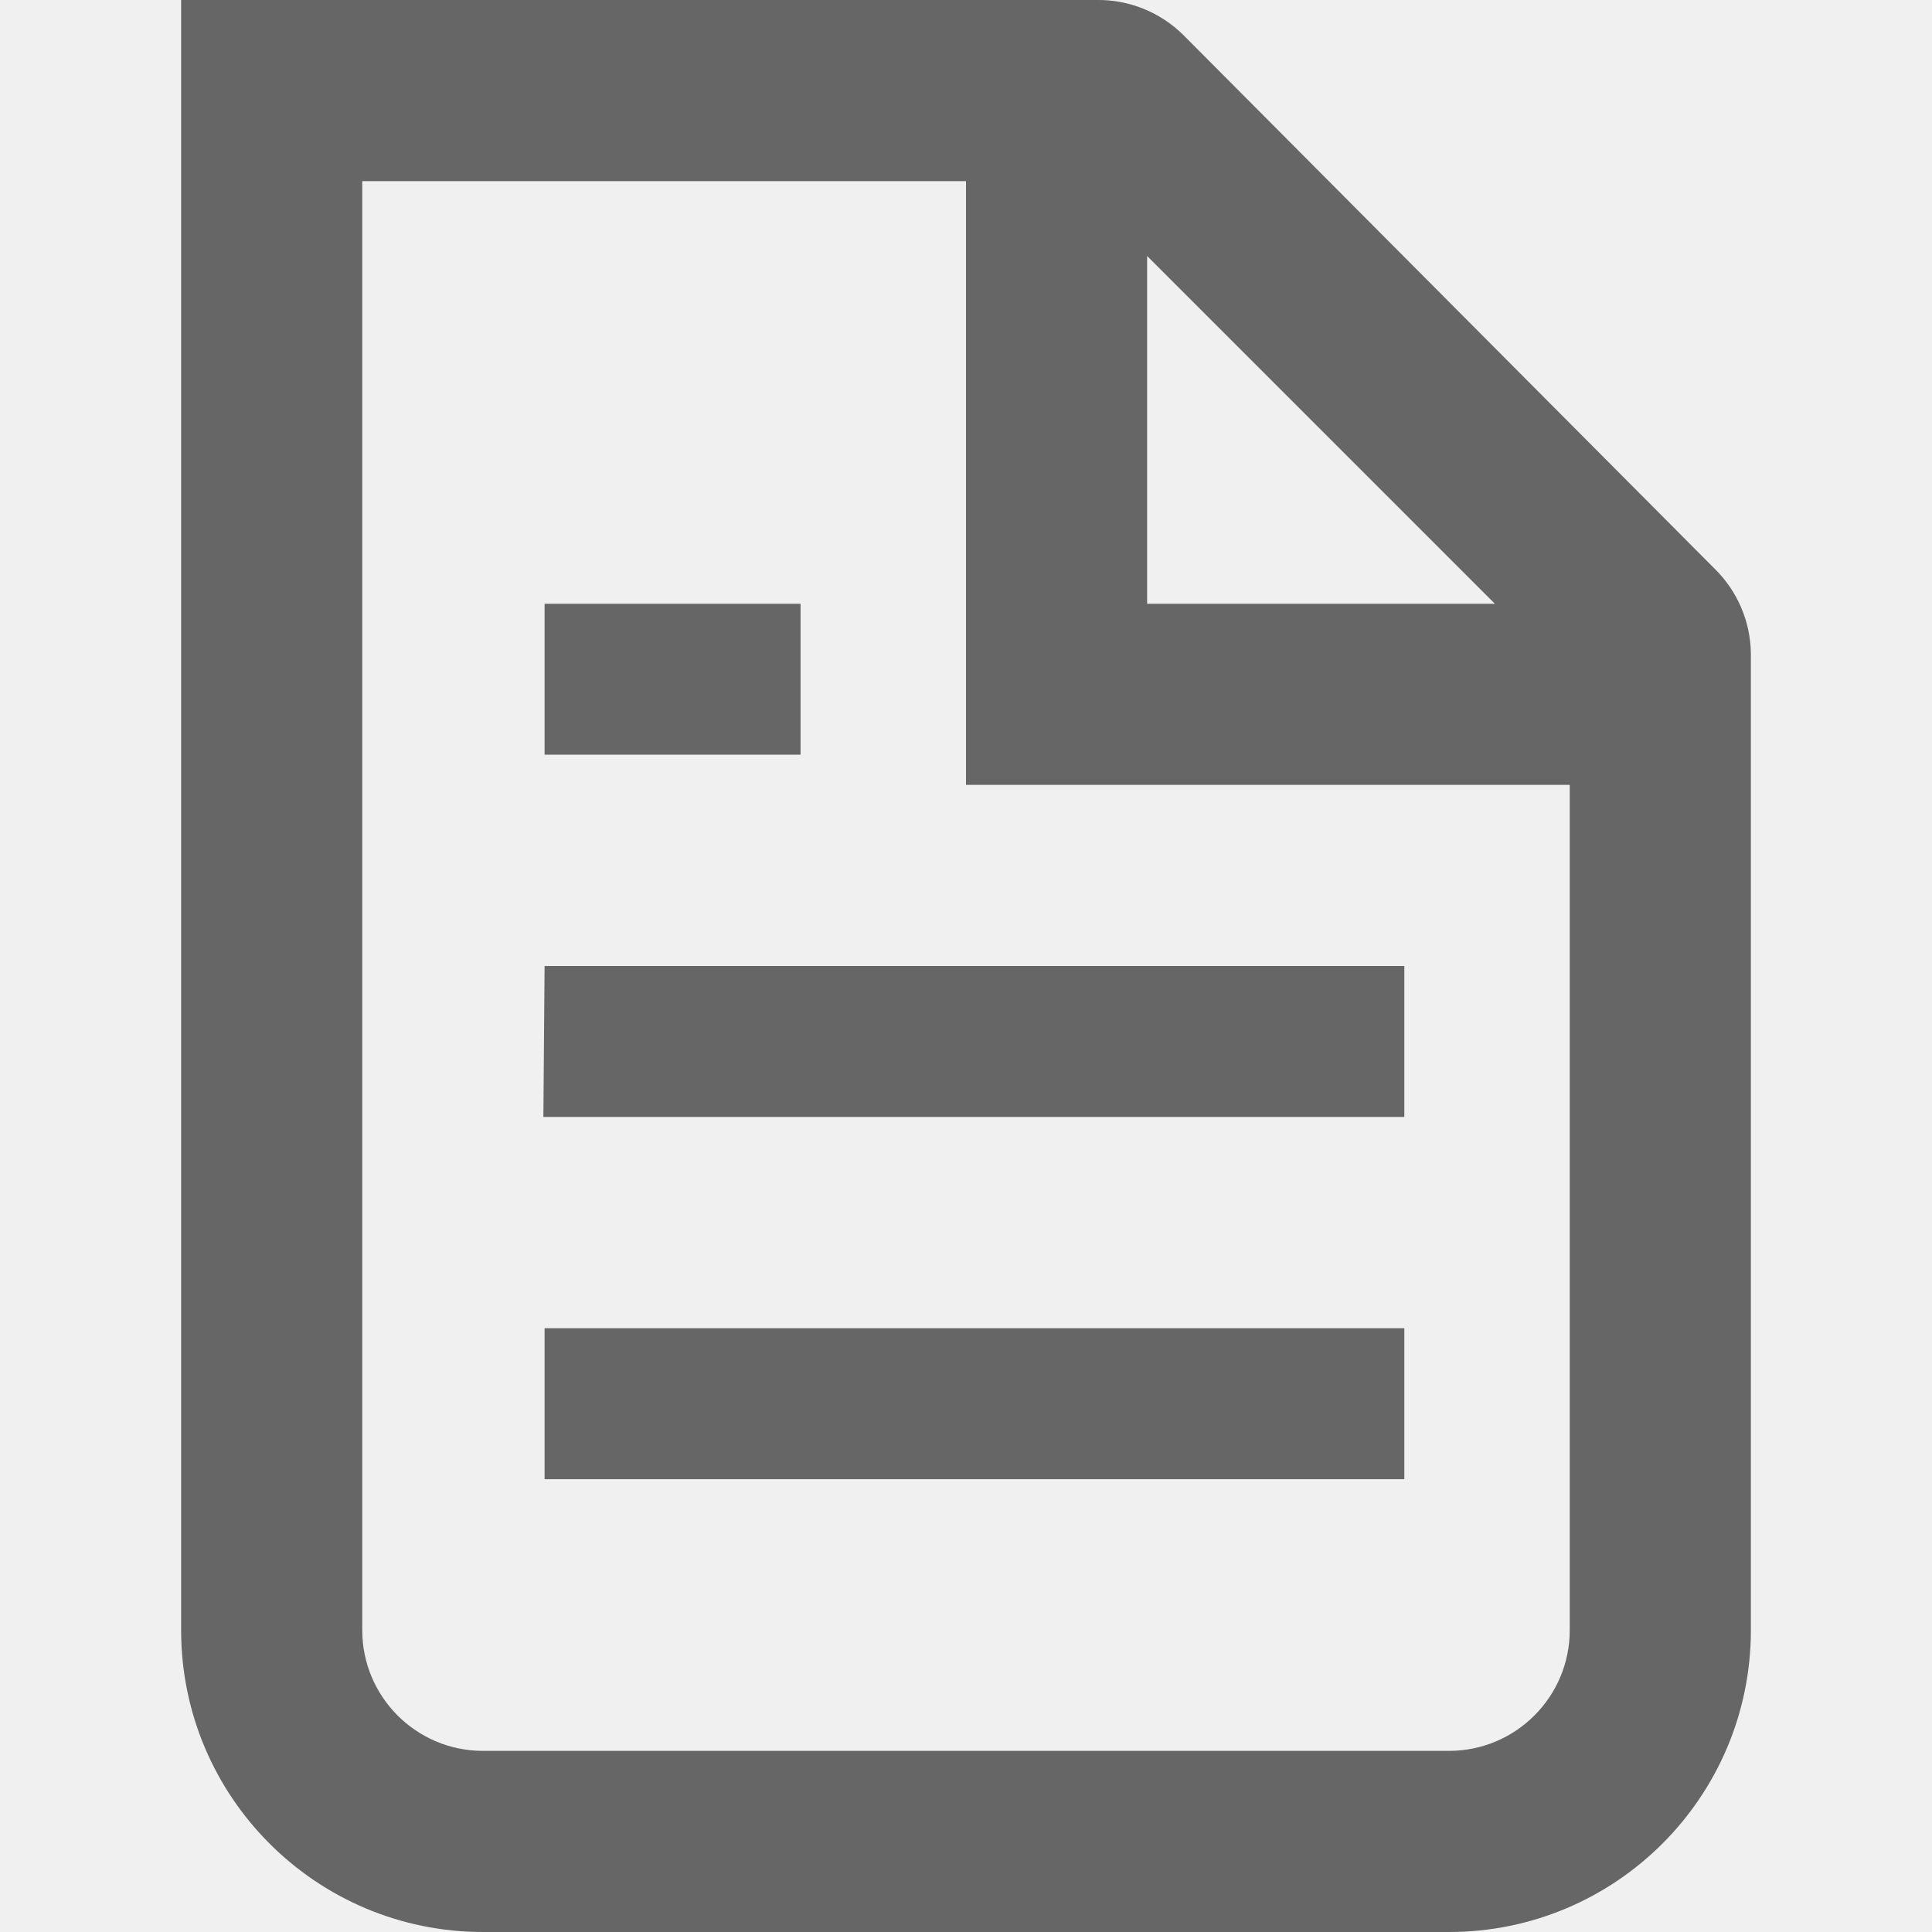
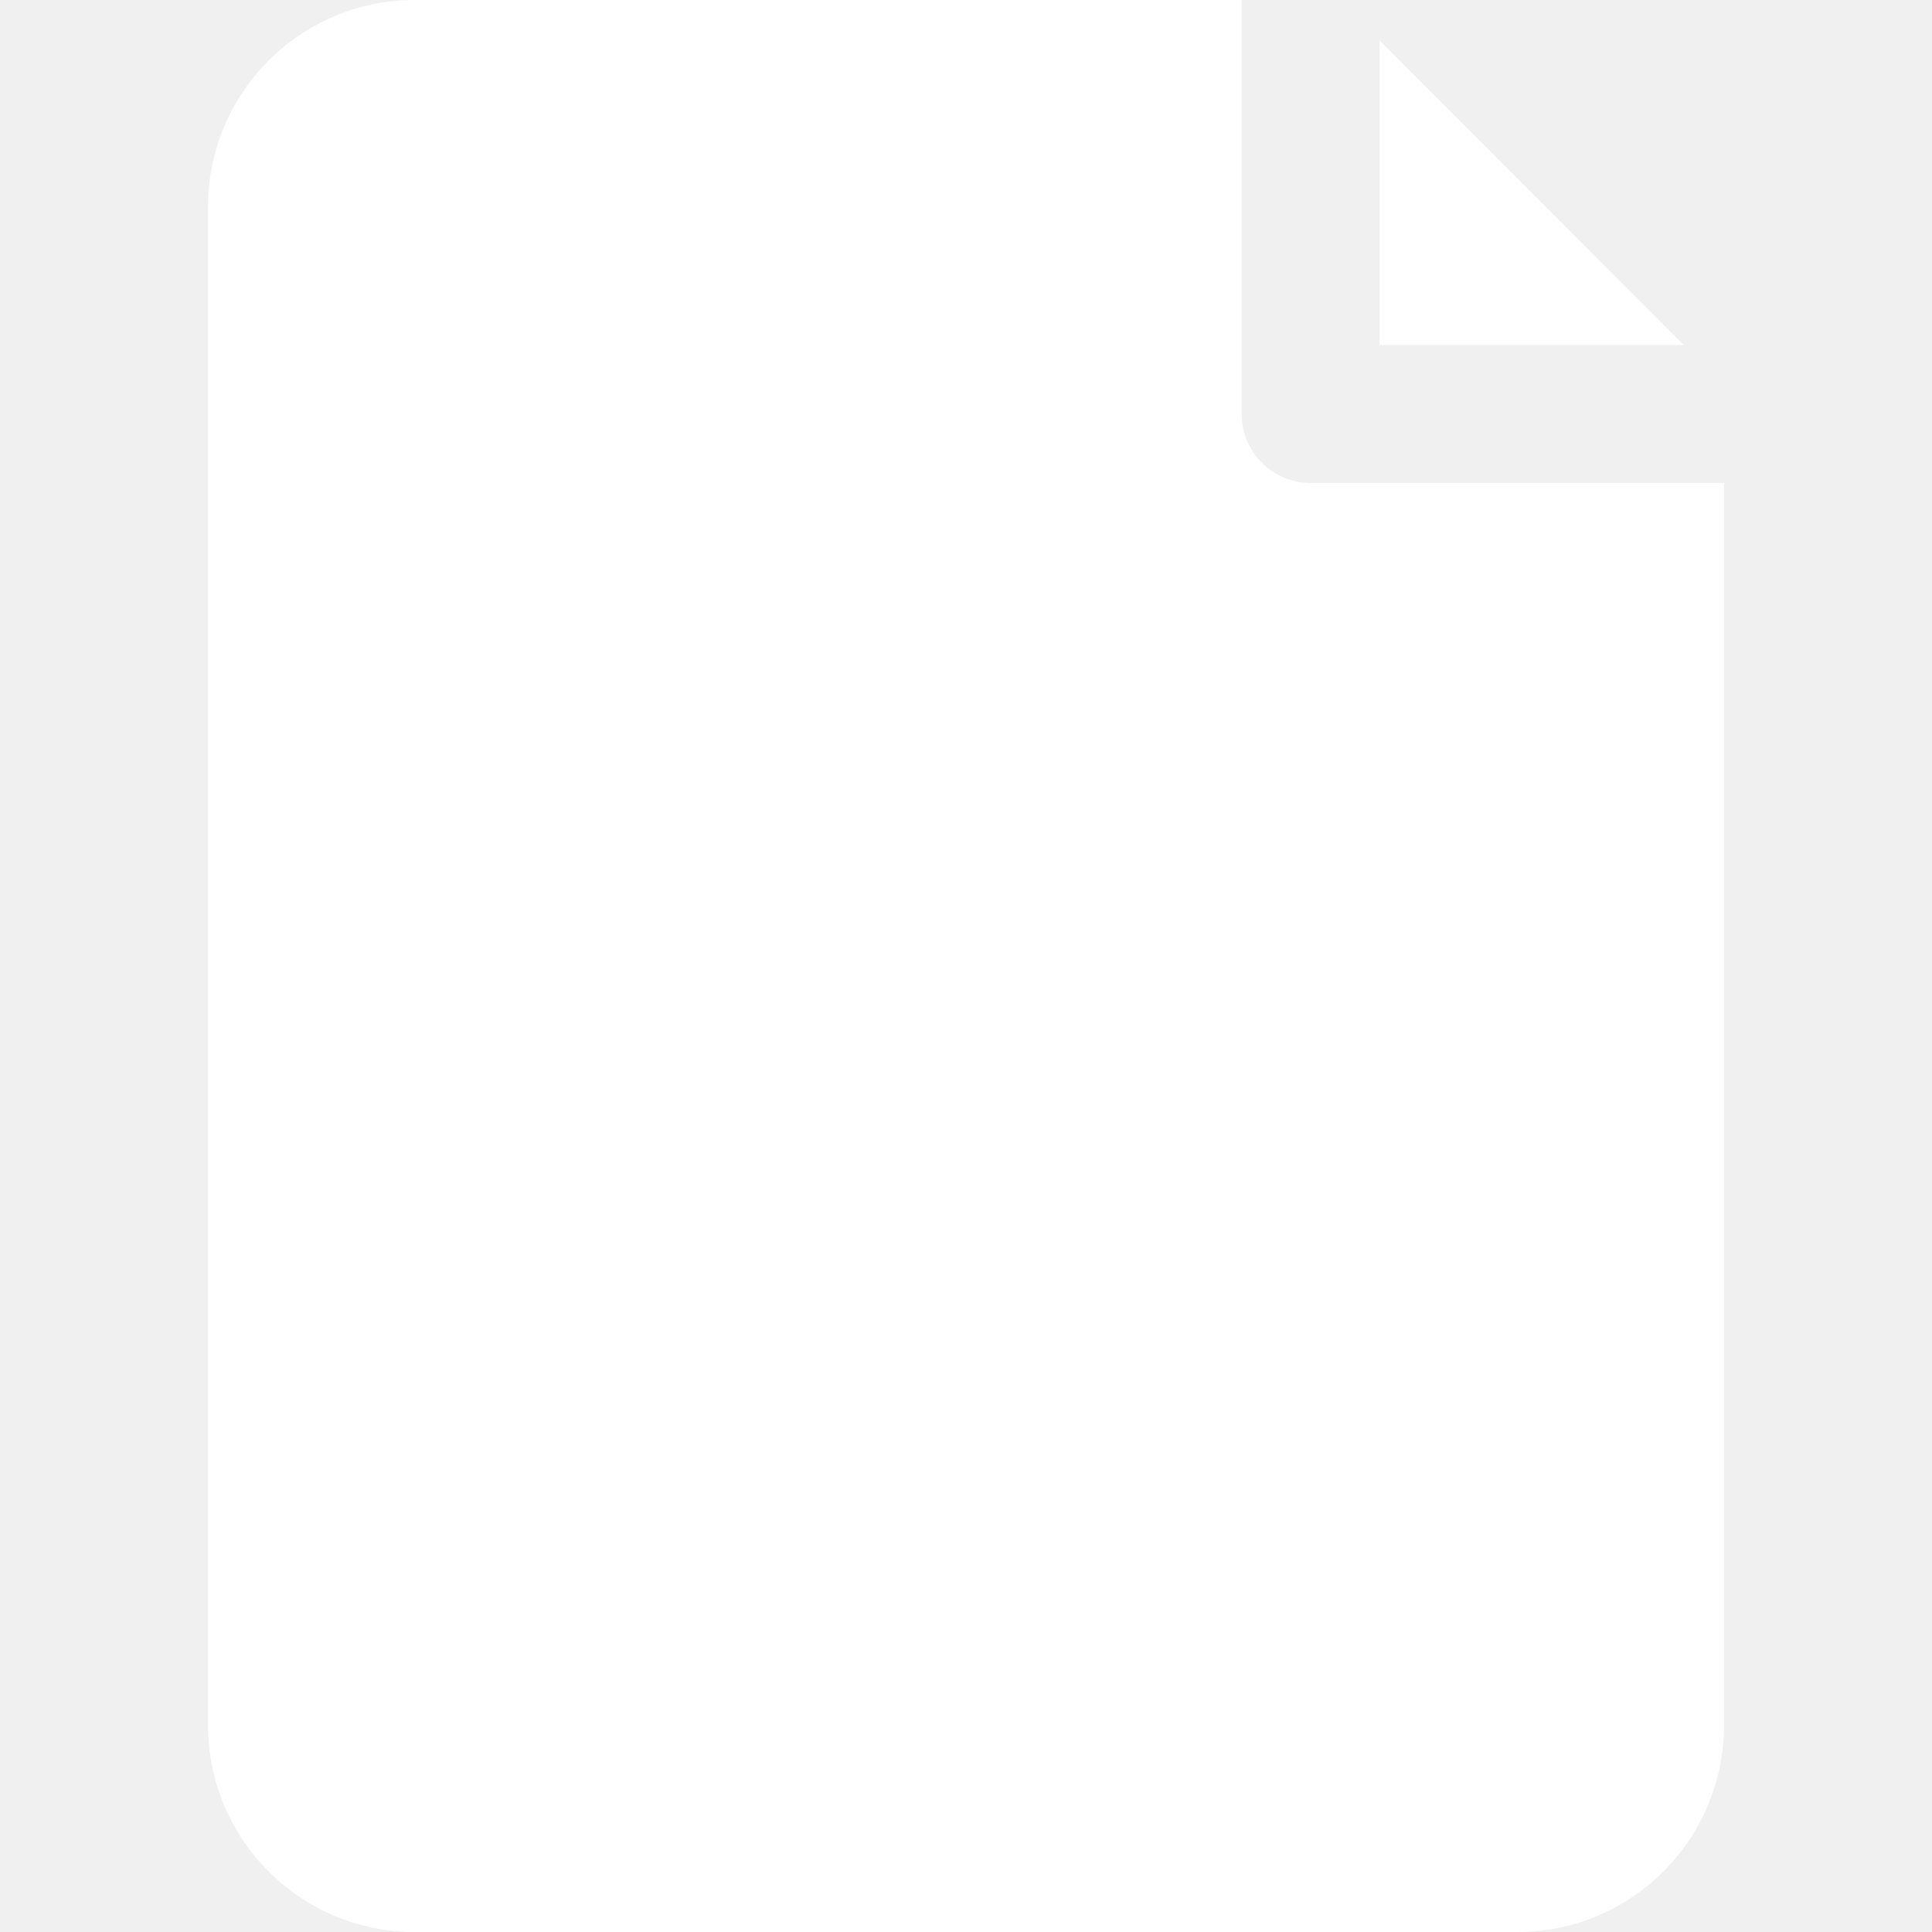
- <svg xmlns="http://www.w3.org/2000/svg" fill="none" viewBox="0 0 16 16">
-   <path d="M14.5 13.5V5.41a1 1 0 0 0-.3-.7L9.8.29A1 1 0 0 0 9.08 0H1.5v13.5A2.5 2.5 0 0 0 4 16h8a2.5 2.5 0 0 0 2.5-2.5m-1.5 0v-7H8v-5H3v12a1 1 0 0 0 1 1h8a1 1 0 0 0 1-1M9.5 5V2.12L12.38 5zM5.13 5h-.62v1.25h2.12V5zm-.62 3h7.12v1.25H4.5zm.62 3h-.62v1.25h7.12V11z" clip-rule="evenodd" fill="#666" fill-rule="evenodd" />
+ <svg xmlns="http://www.w3.org/2000/svg" width="64" height="64" fill="#fff" version="1.1" viewBox="0 0 64 64">
+   <path d="m43.414 16c-1.261 0-2.283-1.023-2.283-2.286v-13.714h-27.393c-3.782 0-6.848 3.07-6.848 6.857v50.286c0 3.787 3.066 6.857 6.848 6.857h36.525c3.782 0 6.848-3.07 6.848-6.857v-41.143z" />
+   <polygon points="55.774 11.428 45.696 1.339 45.696 11.428" />
</svg>
